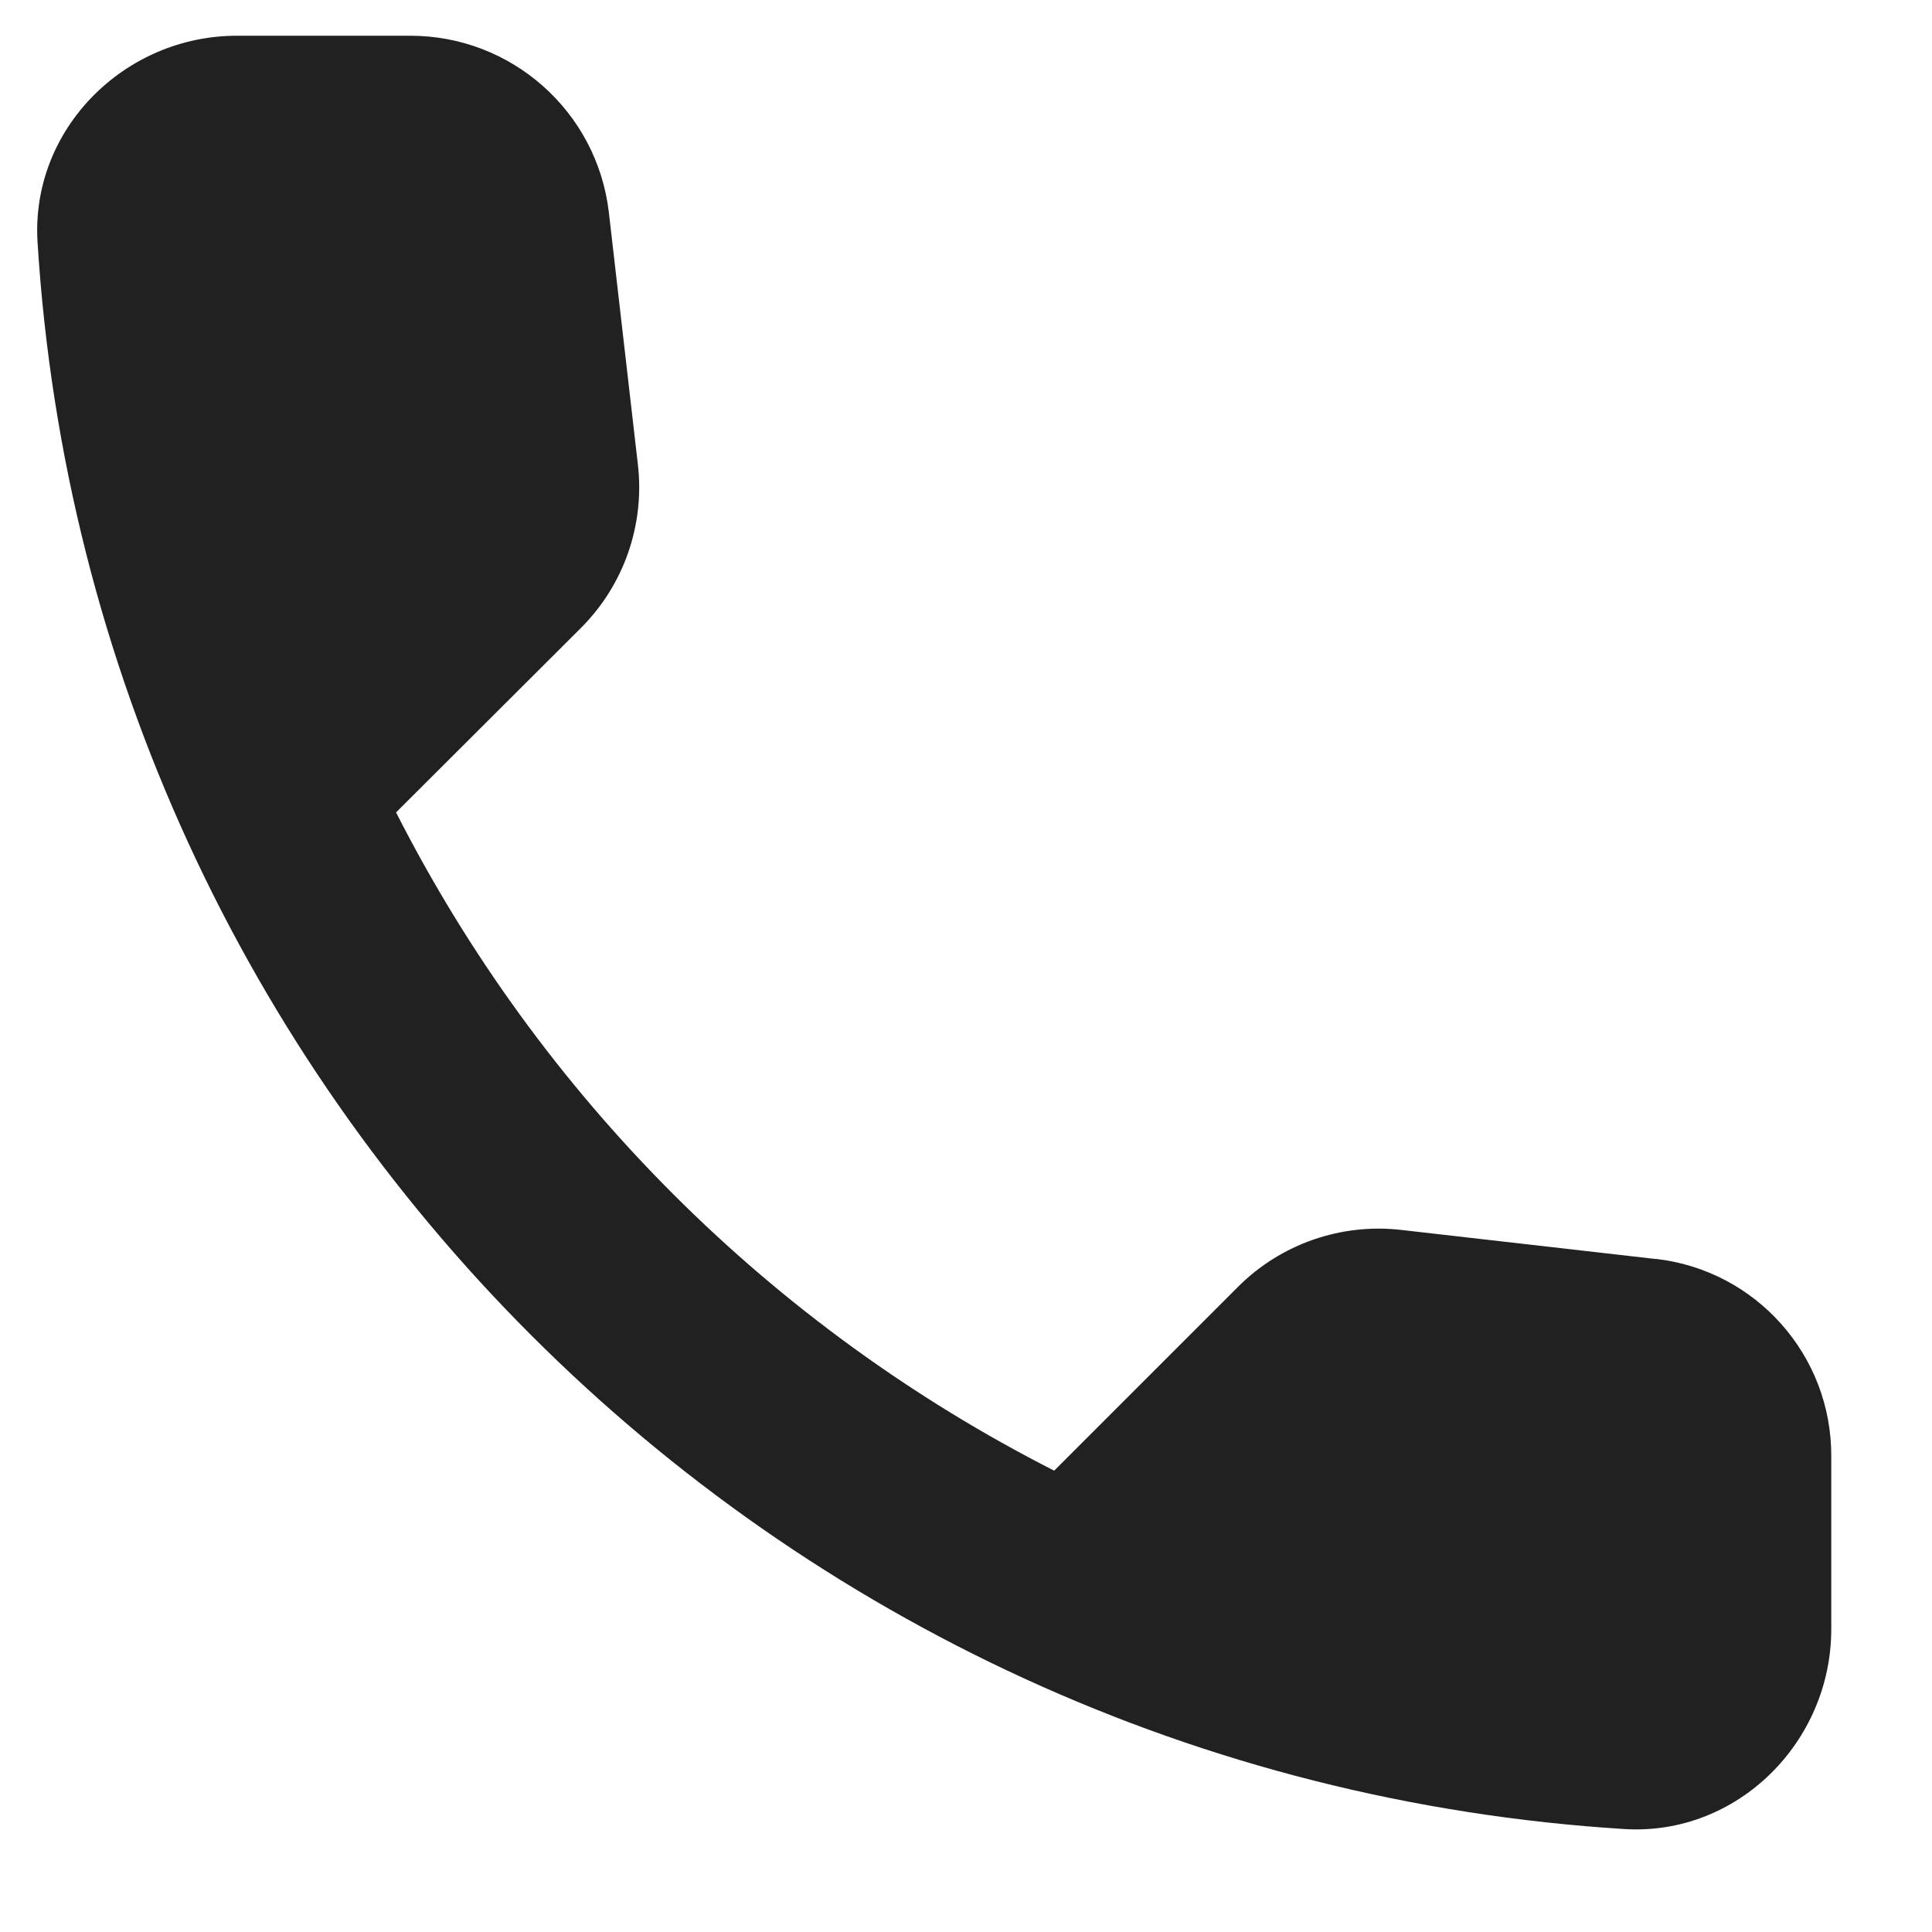
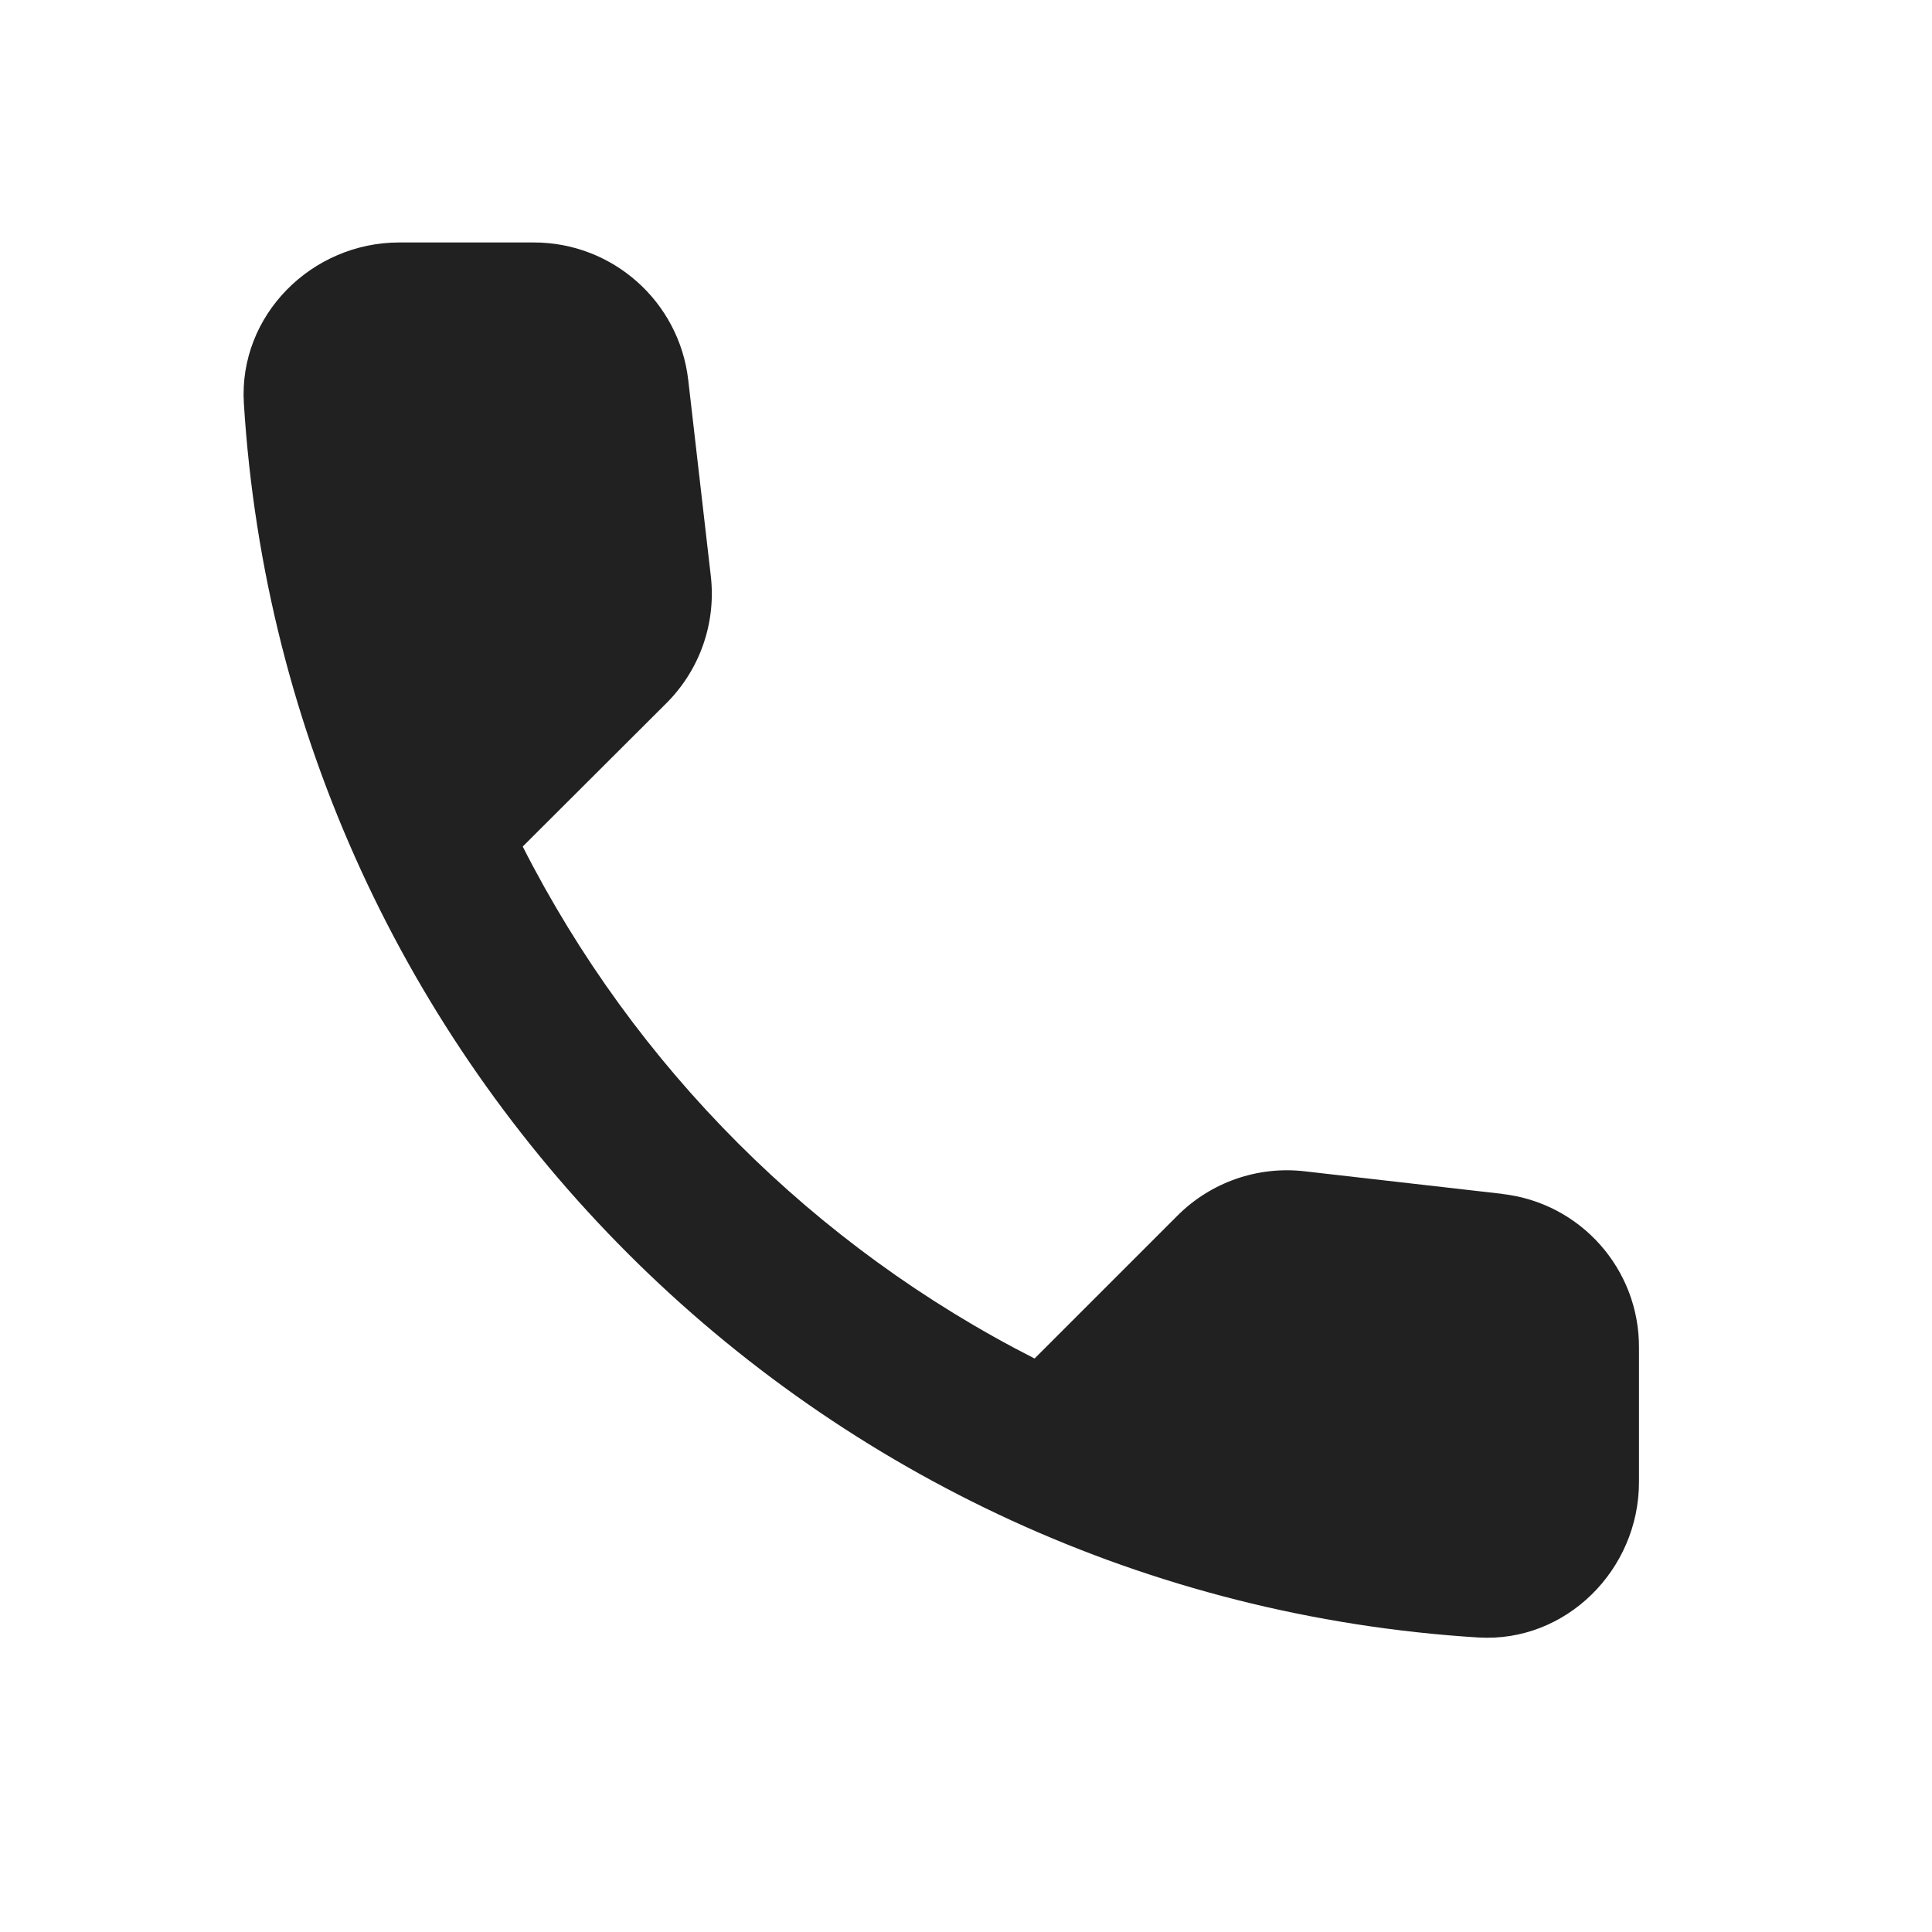
- <svg xmlns="http://www.w3.org/2000/svg" width="14" height="14" fill="none">
-   <path d="M11.996 9.123l-1.838-.21a1.44 1.44 0 00-1.187.412l-1.332 1.332a10.888 10.888 0 01-4.769-4.77L4.21 4.55a1.44 1.44 0 00.412-1.187l-.21-1.824a1.448 1.448 0 00-1.44-1.28H1.72C.902.257.222.937.272 1.754c.384 6.18 5.327 11.116 11.5 11.5.817.05 1.498-.63 1.498-1.448v-1.252a1.434 1.434 0 00-1.274-1.432z" fill="#212121" />
+ <svg xmlns="http://www.w3.org/2000/svg" width="18" height="18" fill="none">
+   <path d="M13.996 11.123l-1.838-.21a1.441 1.441 0 00-1.187.412l-1.332 1.332a10.888 10.888 0 01-4.769-4.77L6.21 6.55a1.44 1.44 0 00.412-1.187l-.21-1.824a1.448 1.448 0 00-1.44-1.28H3.72c-.818 0-1.498.68-1.448 1.498.384 6.18 5.327 11.115 11.5 11.499.817.05 1.498-.63 1.498-1.448v-1.252a1.434 1.434 0 00-1.274-1.432z" fill="#212121" />
</svg>
